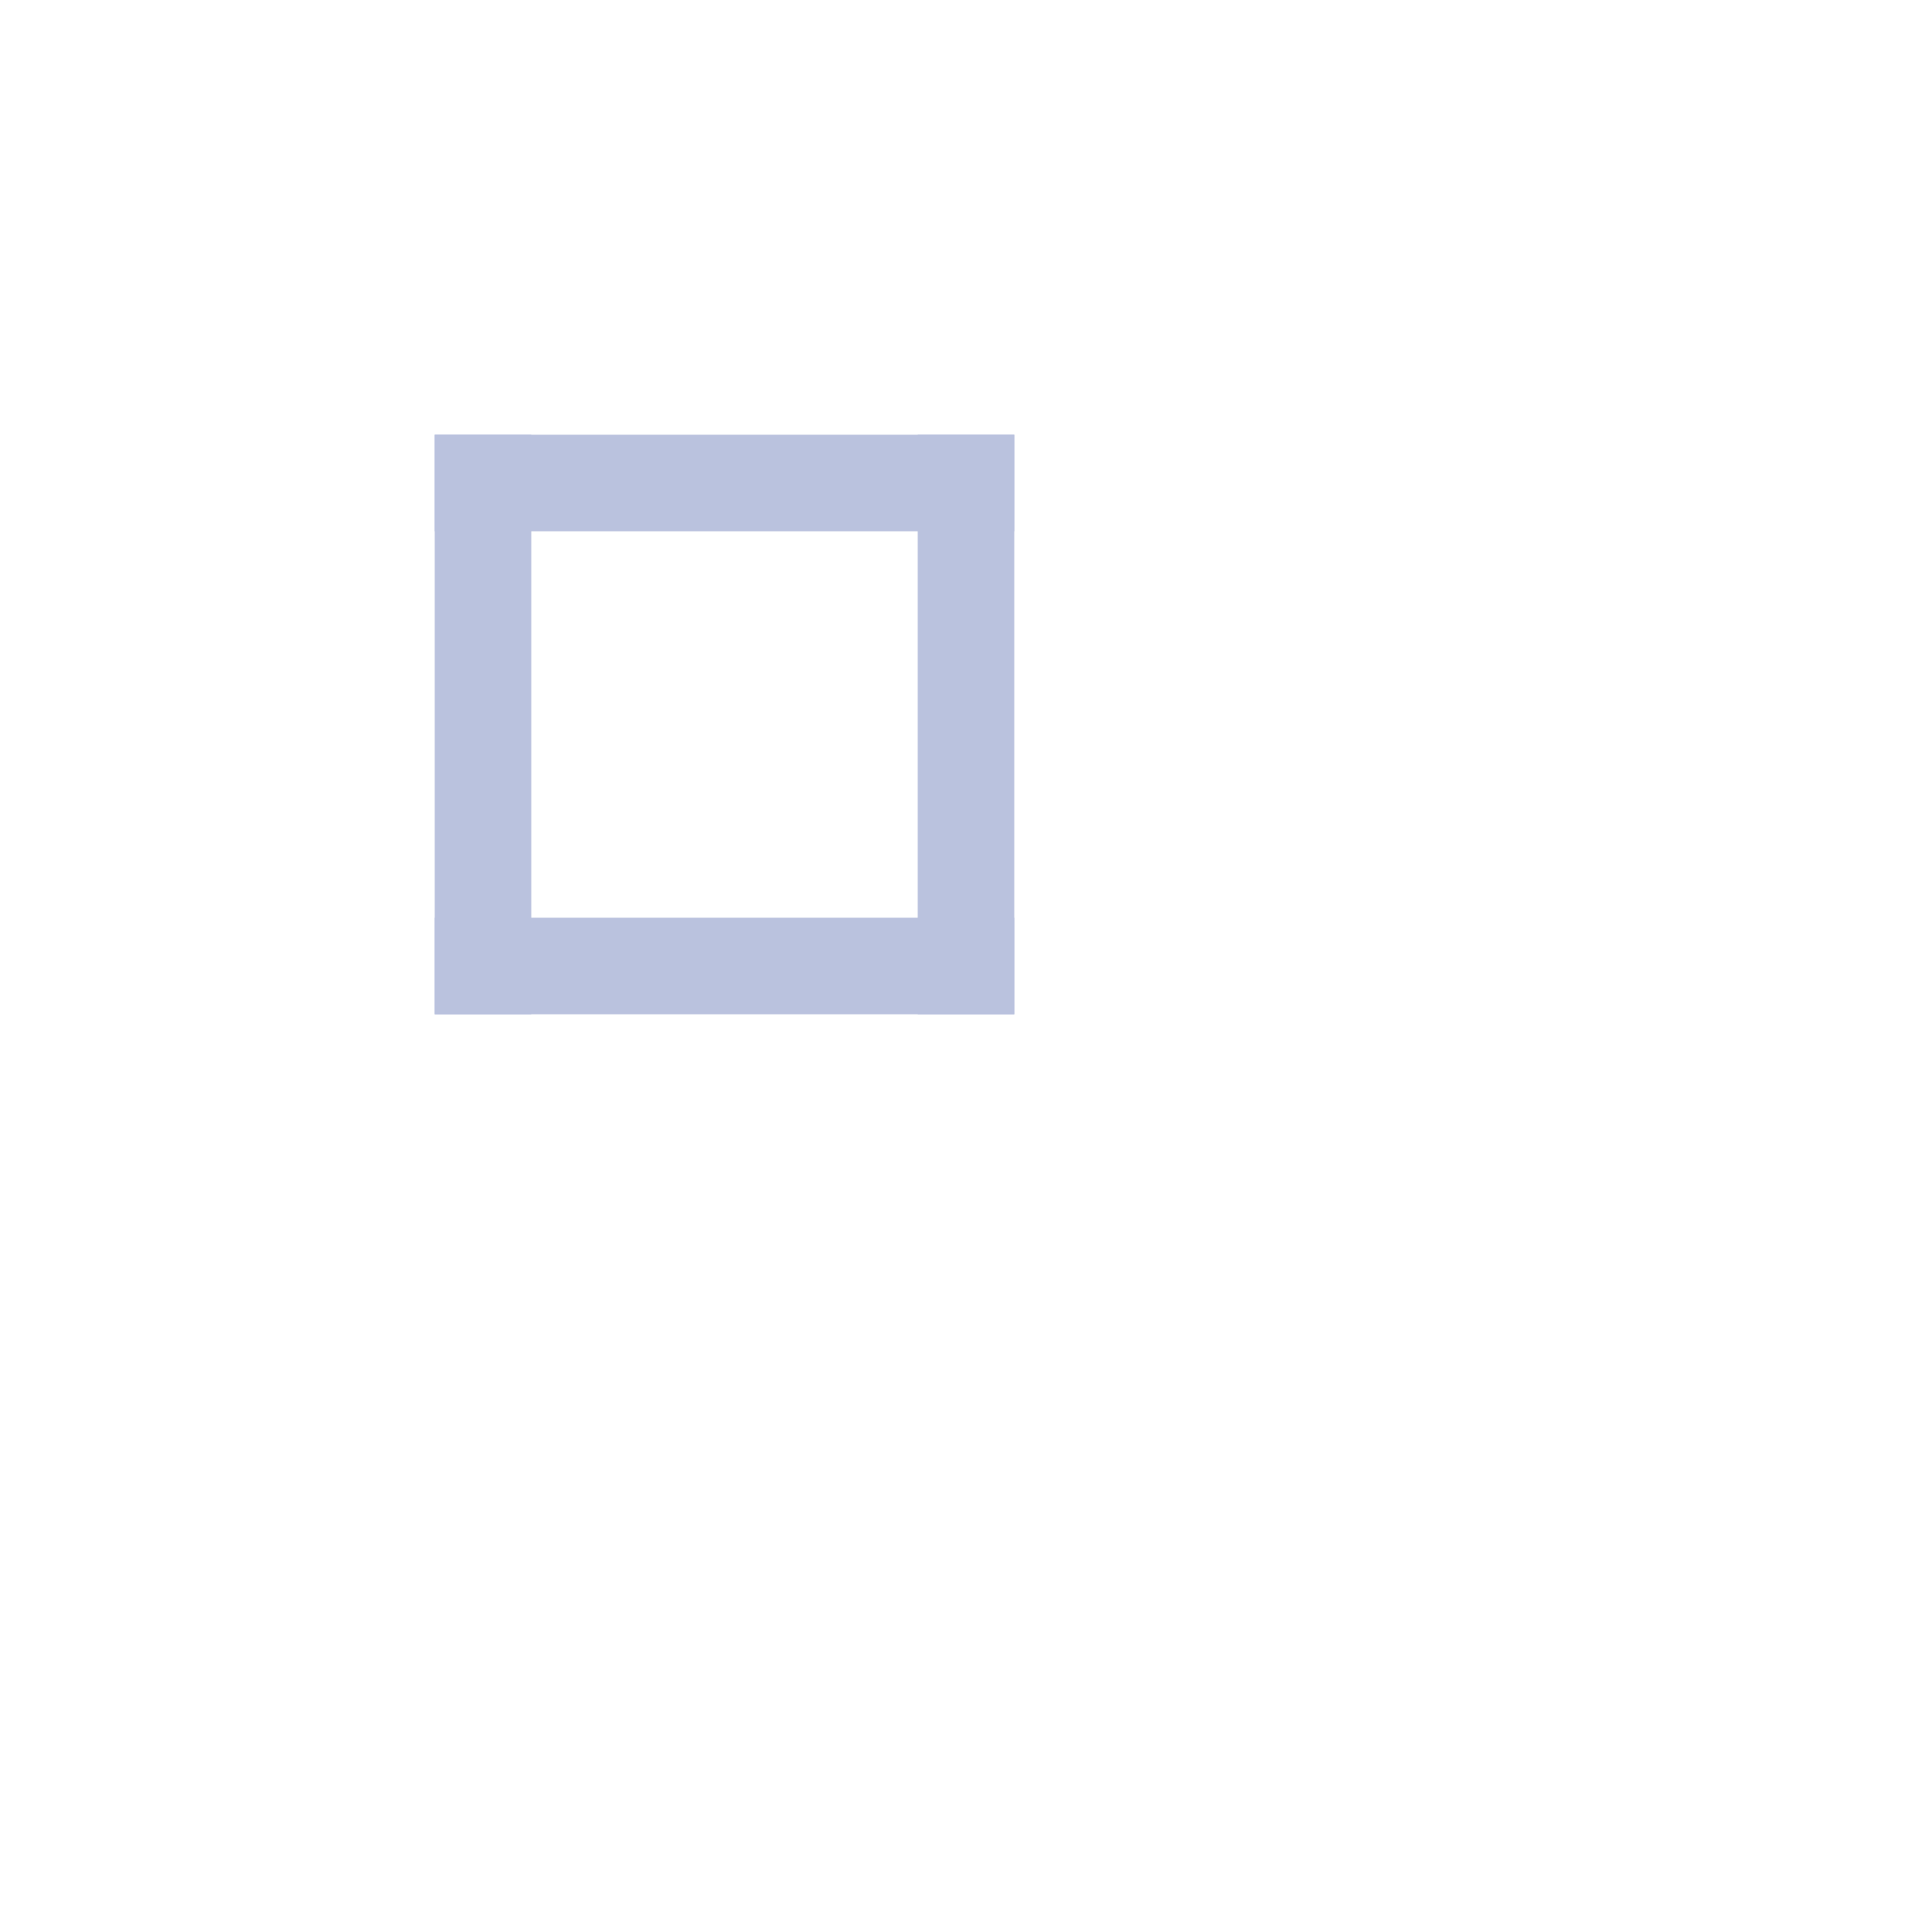
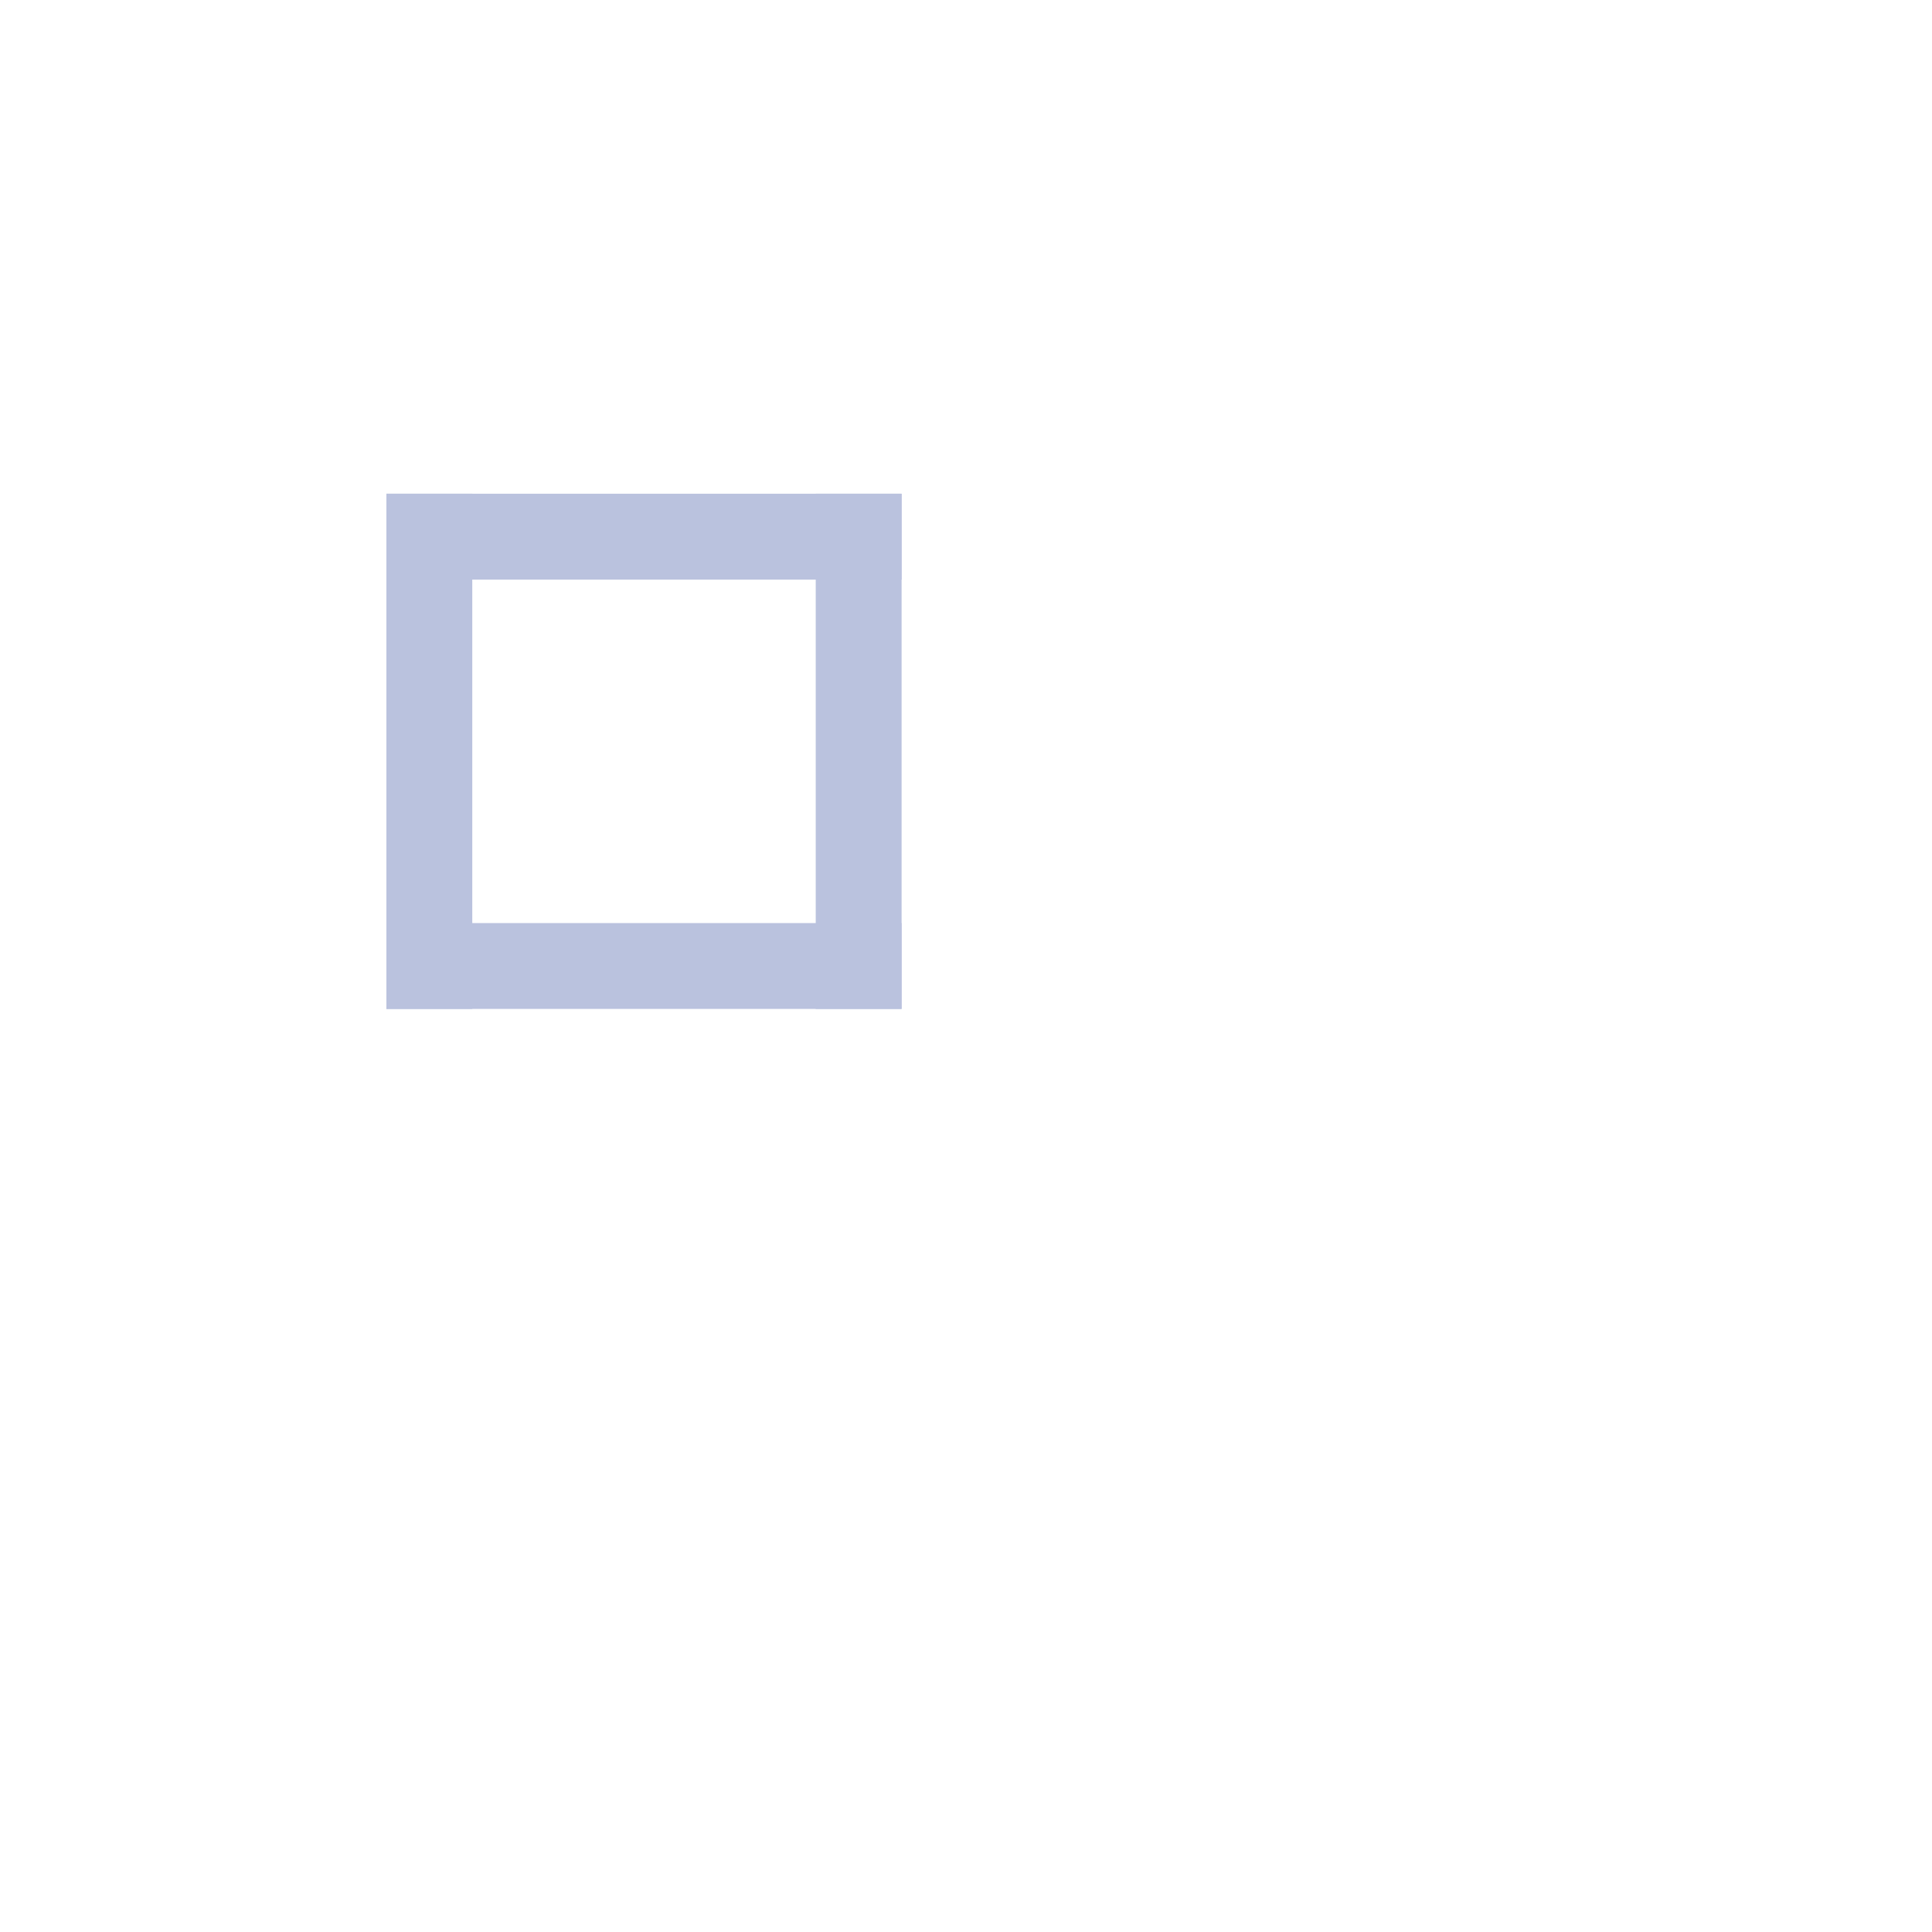
- <svg xmlns="http://www.w3.org/2000/svg" width="150" height="150" viewBox="0 0 200 100">
+ <svg xmlns="http://www.w3.org/2000/svg" width="150" height="150" viewBox="0 0 225 100">
  <defs>
    <g id="p">
      <line x1="0" y1="0" x2="0" y2="100" />
      <line x1="0" y1="0" x2="50" y2="0" />
    </g>
    <g id="b">
      <line x1="0" y1="0" x2="0" y2="100" />
      <line x1="0" y1="100" x2="50" y2="100" />
    </g>
    <g id="t">
      <line x1="50" y1="0" x2="50" y2="100" />
      <line x1="0" y1="0" x2="50" y2="0" />
    </g>
    <g id="k">
      <line x1="0" y1="0" x2="0" y2="50" />
      <line x1="0" y1="50" x2="50" y2="100" />
    </g>
    <g id="f">
      <line x1="0" y1="0" x2="0" y2="50" />
      <line x1="0" y1="0" x2="50" y2="0" />
    </g>
    <g id="sh">
      <line x1="0" y1="0" x2="0" y2="50" />
      <line x1="0" y1="0" x2="50" y2="50" />
    </g>
    <g id="zh">
      <line x1="0" y1="0" x2="0" y2="50" />
    </g>
    <g id="h">
      <line x1="0" y1="0" x2="0" y2="50" />
      <line x1="0" y1="50" x2="50" y2="50" />
      <line x1="50" y1="50" x2="50" y2="100" />
    </g>
    <g id="u">
      <line x1="0" y1="0" x2="0" y2="50" />
      <line x1="0" y1="50" x2="50" y2="50" />
      <line x1="0" y1="0" x2="50" y2="0" />
      <line x1="50" y1="0" x2="50" y2="50" />
    </g>
    <g id="o">
      <line x1="0" y1="0" x2="0" y2="50" />
      <line x1="0" y1="50" x2="50" y2="50" />
      <line x1="0" y1="0" x2="50" y2="0" />
    </g>
    <g id="ough">
      <line x1="0" y1="0" x2="0" y2="50" />
      <line x1="0" y1="50" x2="50" y2="50" />
      <line x1="0" y1="0" x2="50" y2="50" />
    </g>
    <g id="a">
      <line x1="0" y1="0" x2="0" y2="50" />
      <line x1="0" y1="0" x2="50" y2="50" />
      <line x1="0" y1="50" x2="50" y2="100" />
    </g>
    <g id="*">
      <line x1="0" y1="0" x2="0" y2="50" />
      <line x1="0" y1="0" x2="50" y2="50" />
      <line x1="0" y1="50" x2="-50" y2="100" />
    </g>
    <g id="mb">
      <line x1="0" y1="0" x2="0" y2="50" />
      <line x1="0" y1="50" x2="50" y2="50" />
      <line x1="0" y1="50" x2="50" y2="100" />
    </g>
    <g id="ng">
      <line x1="0" y1="0" x2="0" y2="50" />
      <line x1="0" y1="50" x2="50" y2="0" />
      <line x1="0" y1="50" x2="50" y2="100" />
    </g>
  </defs>
  <g stroke="#bac2de" stroke-width="10" stroke-linecap="square" fill="none">
    <use href="#u" transform="translate(50,0)" />
  </g>
</svg>
